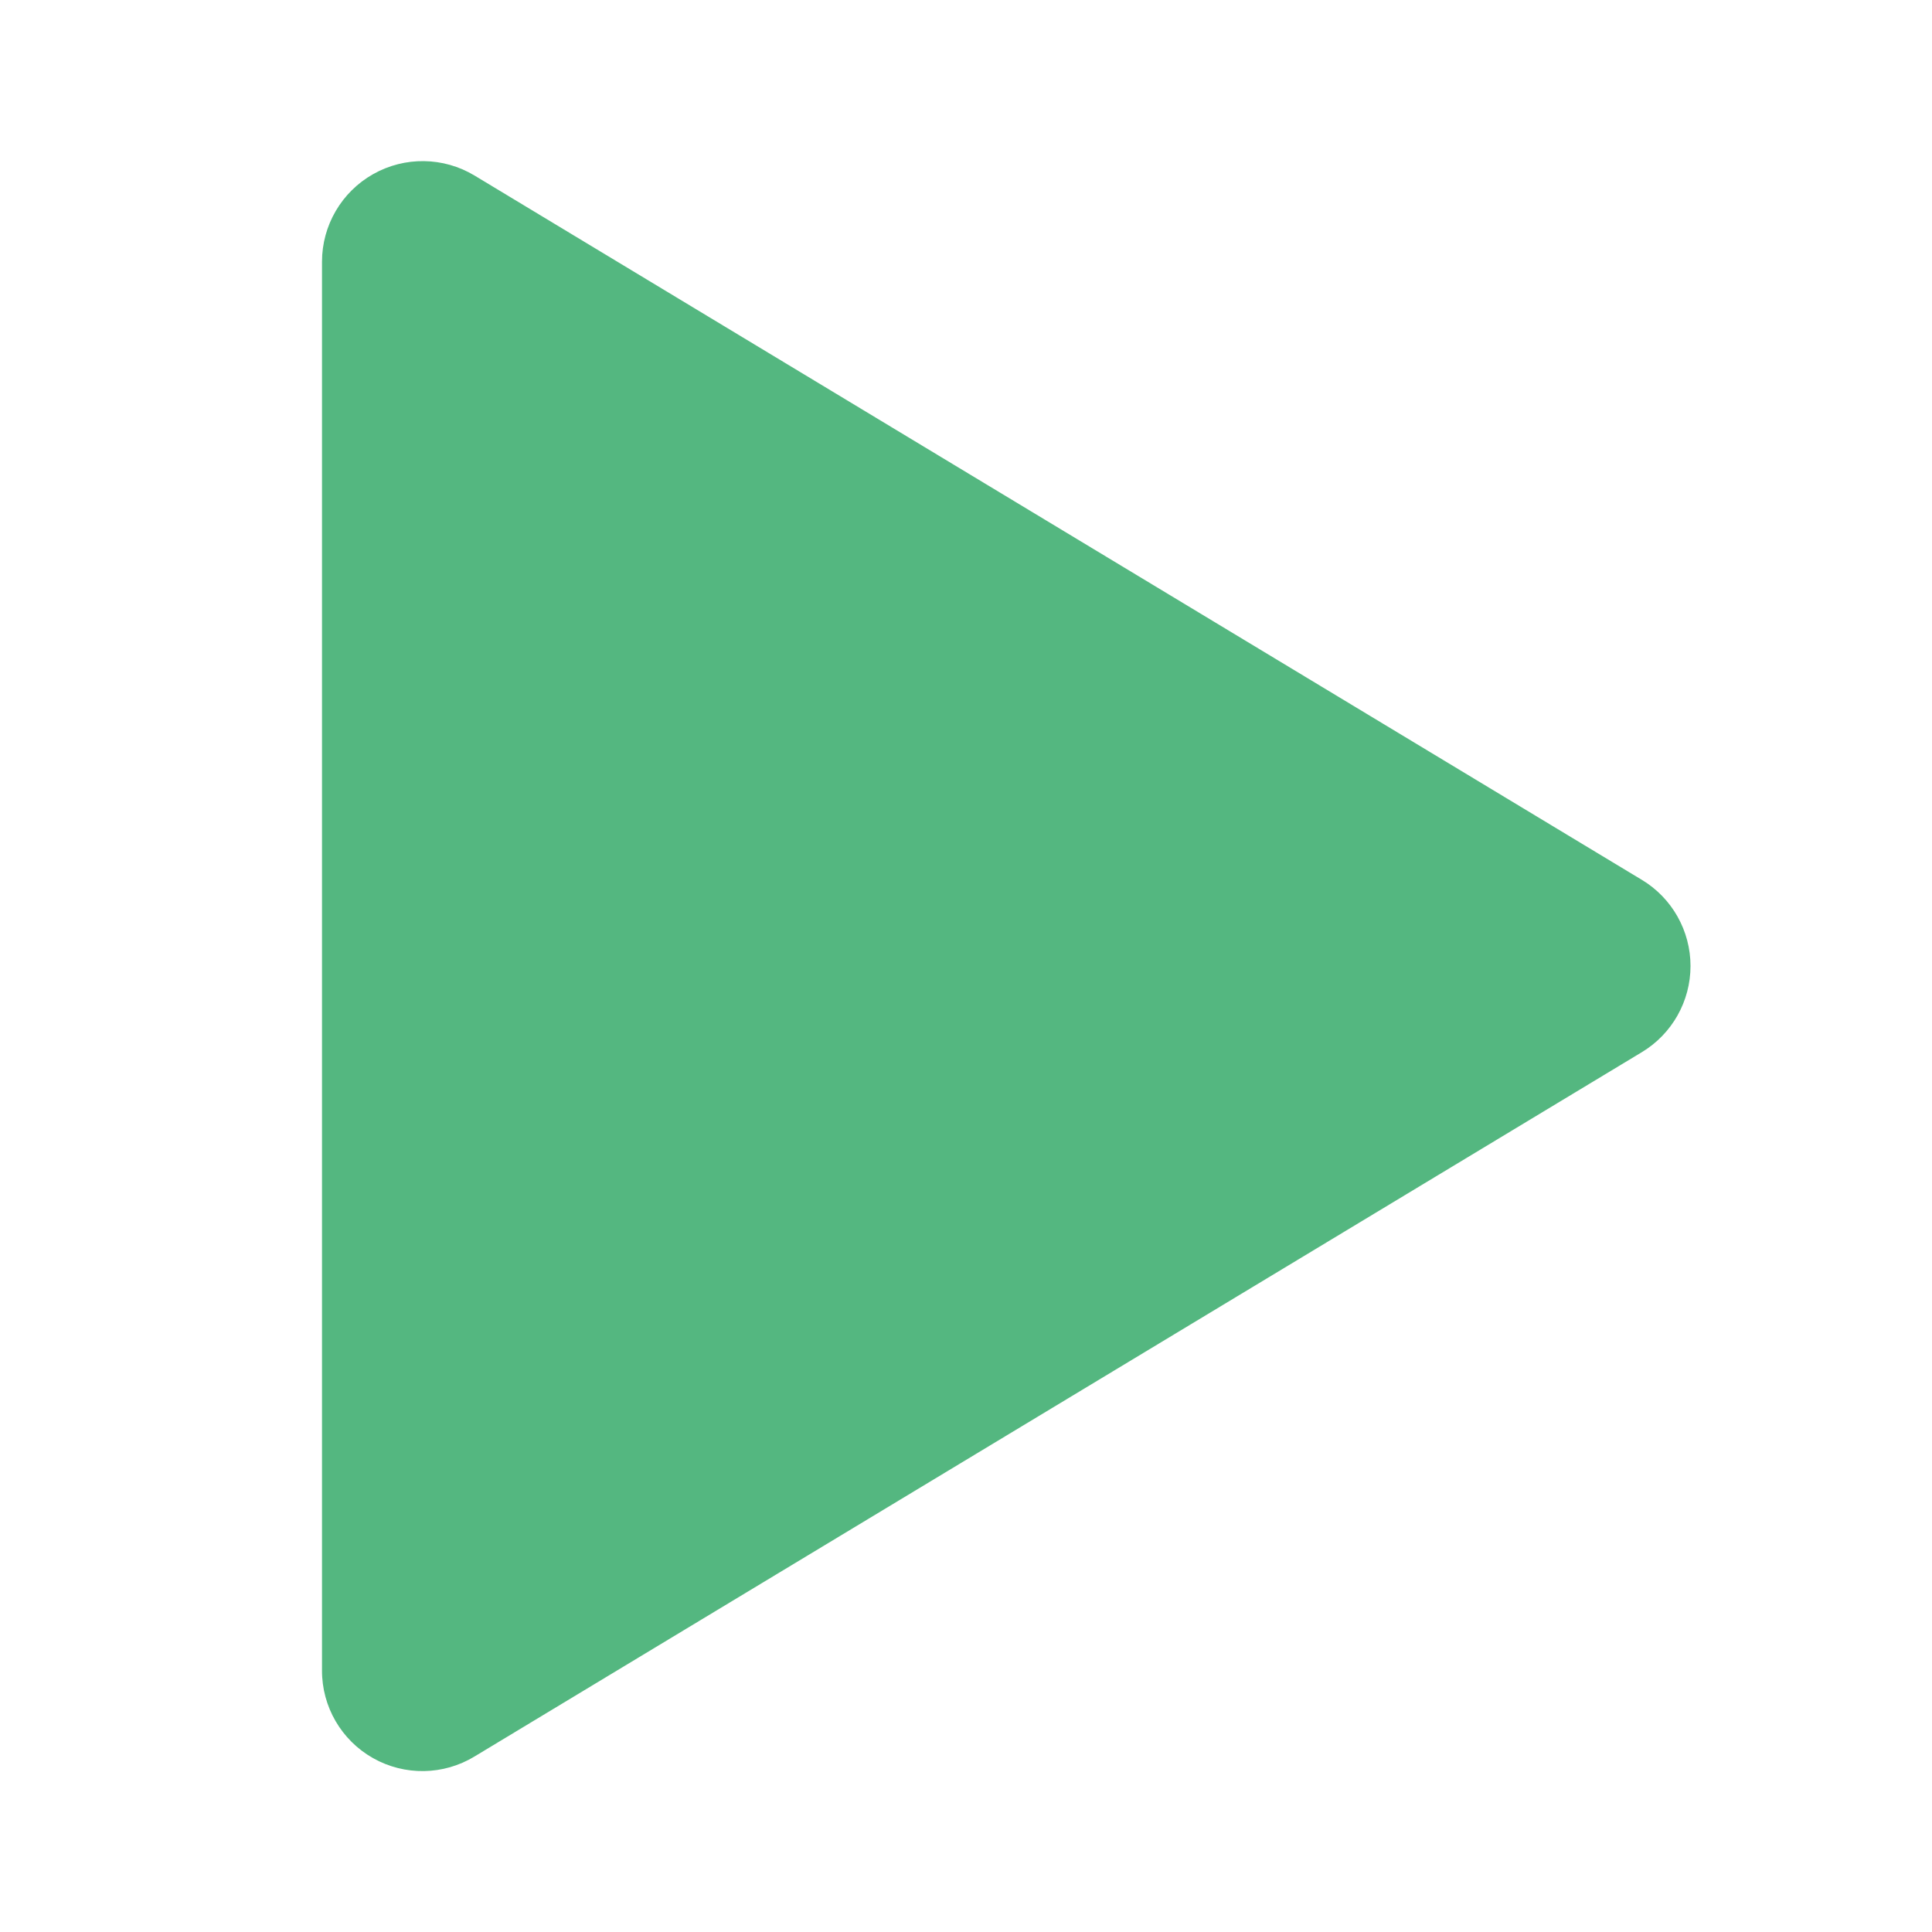
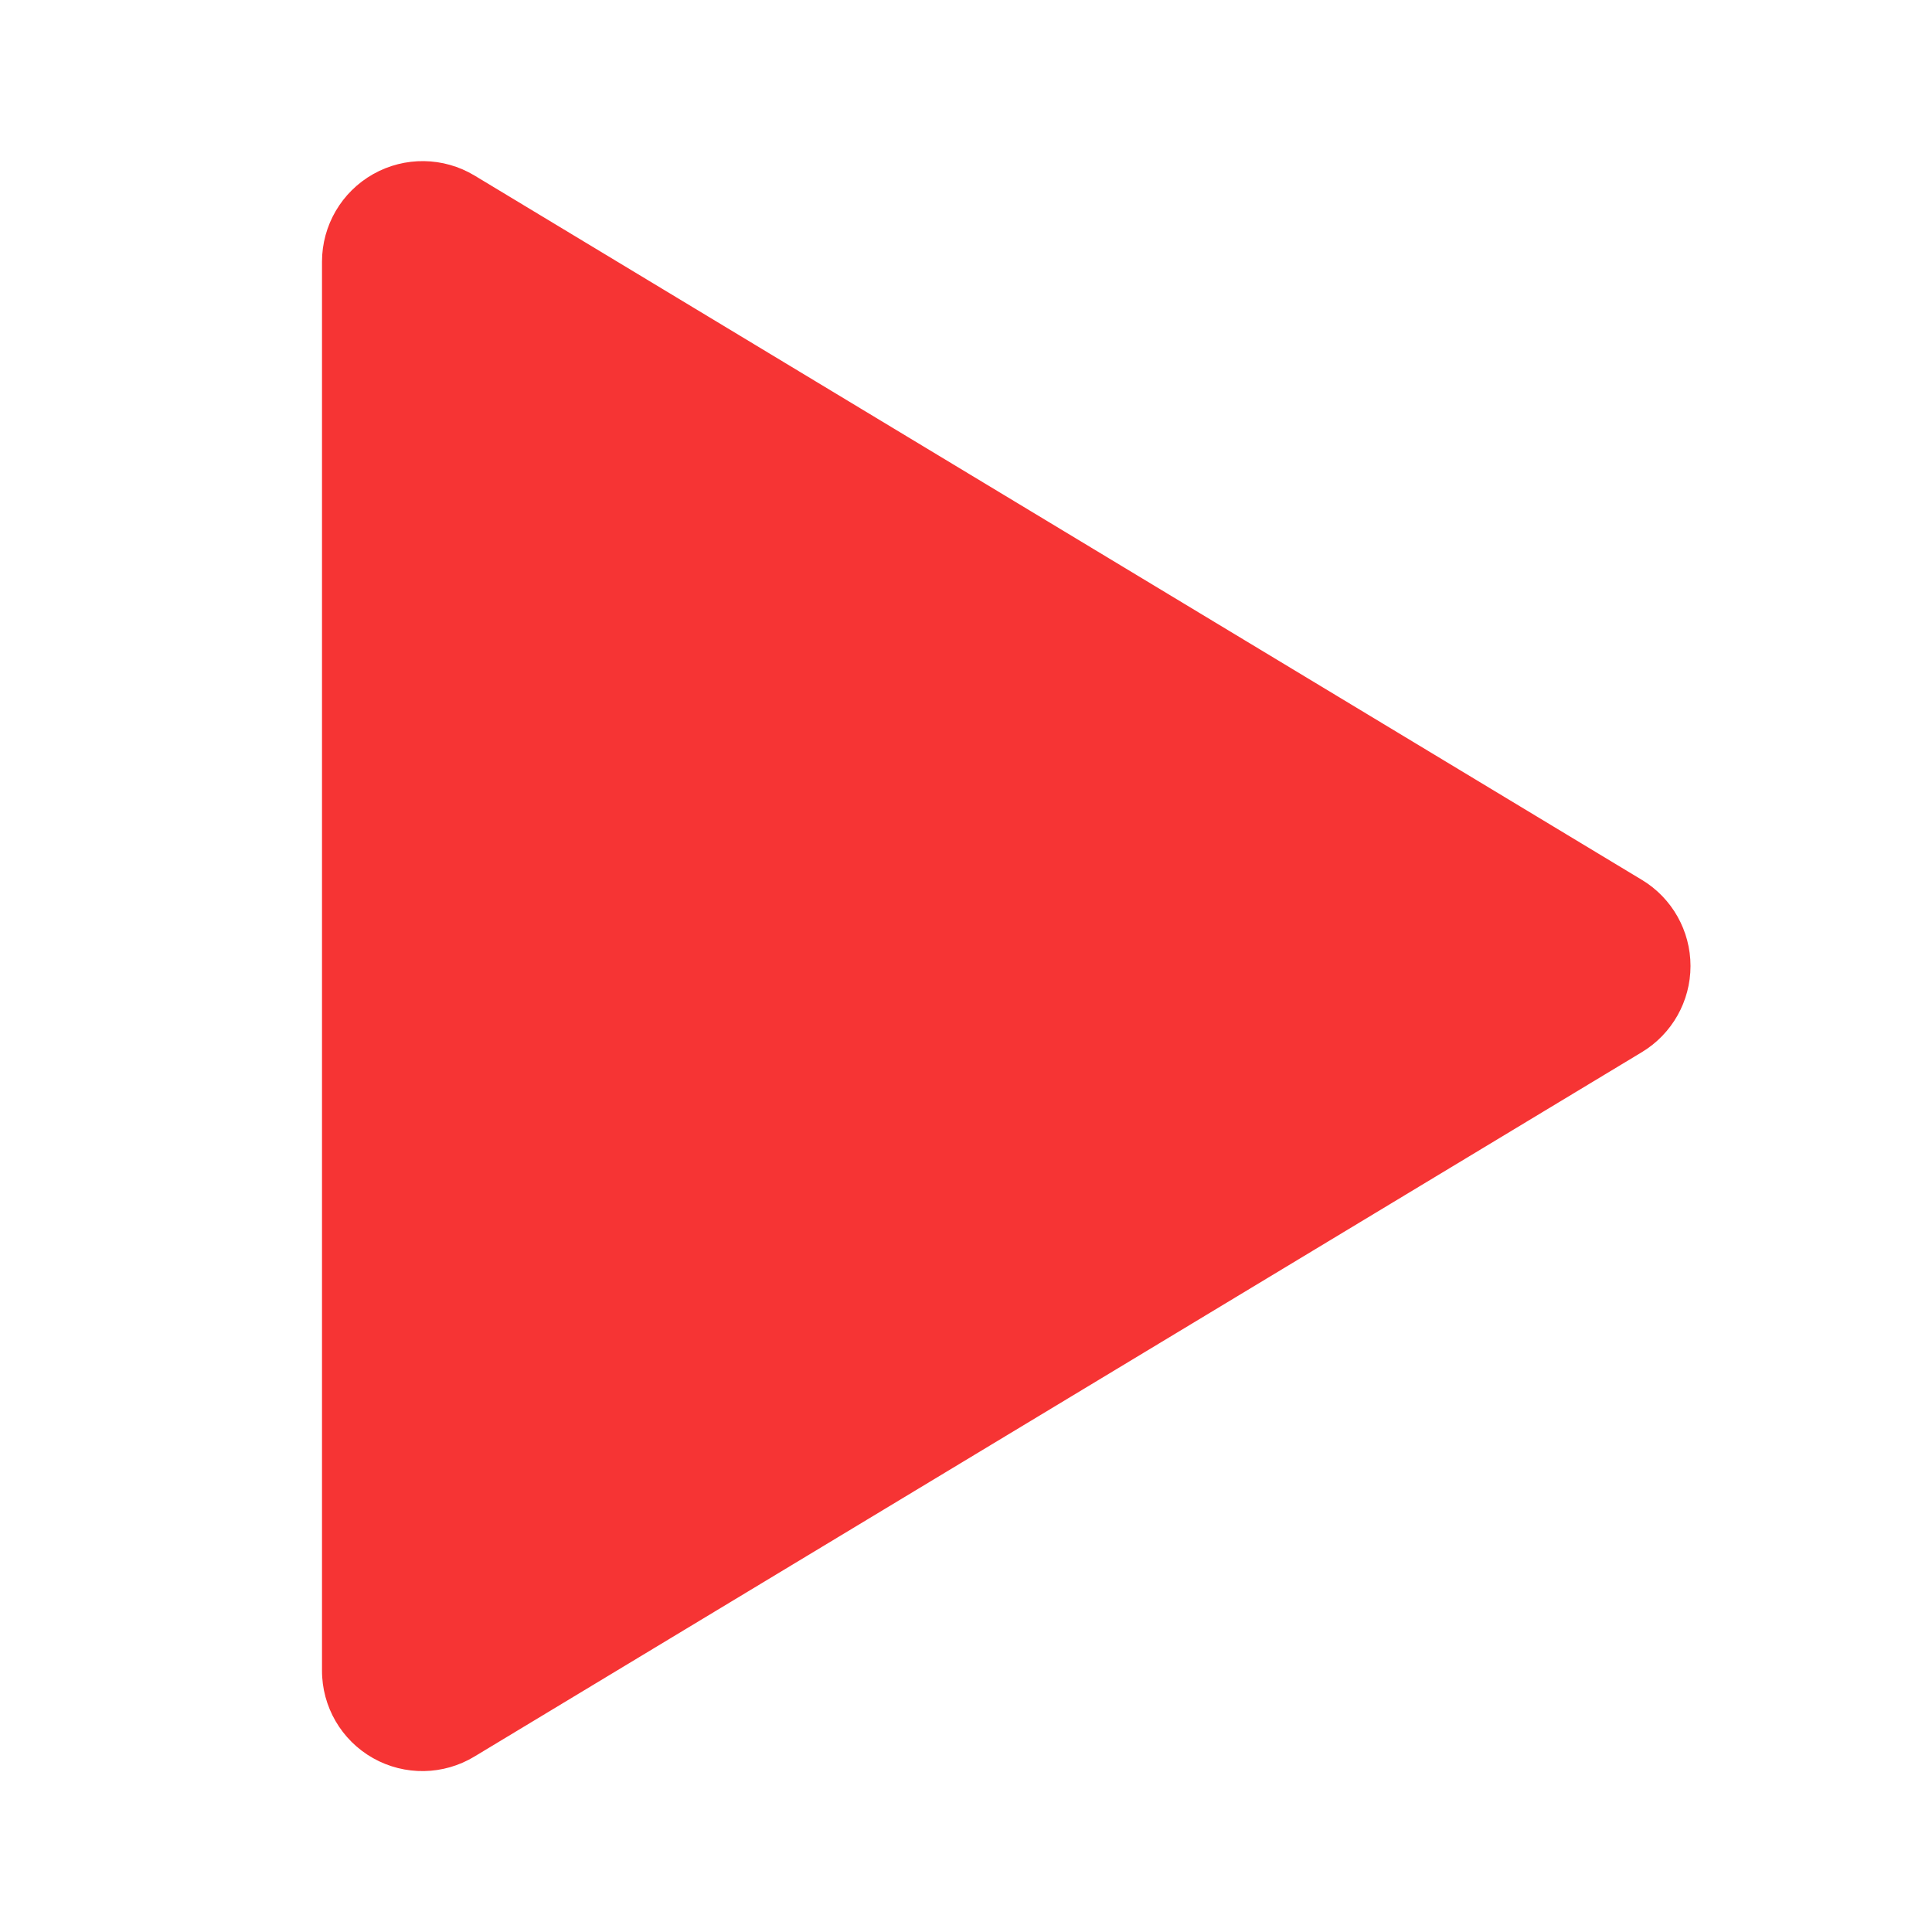
- <svg xmlns="http://www.w3.org/2000/svg" t="1648169622566" class="icon" viewBox="0 0 1024 1024" version="1.1" p-id="2188" width="32" height="32">
-   <path d="M870.2 466.333l-618.667-373.28a53.333 53.333 0 0 0-80.867 45.667v746.56a53.207 53.207 0 0 0 80.887 45.667l618.667-373.28a53.333 53.333 0 0 0 0-91.333z" fill="#54b780" p-id="2189" />
+ <svg xmlns="http://www.w3.org/2000/svg" t="1648715089090" class="icon" viewBox="0 0 1024 1024" version="1.1" p-id="2224" width="64" height="64">
+   <path d="M870.2 466.333l-618.667-373.28a53.333 53.333 0 0 0-80.867 45.667v746.56a53.207 53.207 0 0 0 80.887 45.667l618.667-373.28a53.333 53.333 0 0 0 0-91.333z" fill="#f63434" p-id="2225" />
</svg>
